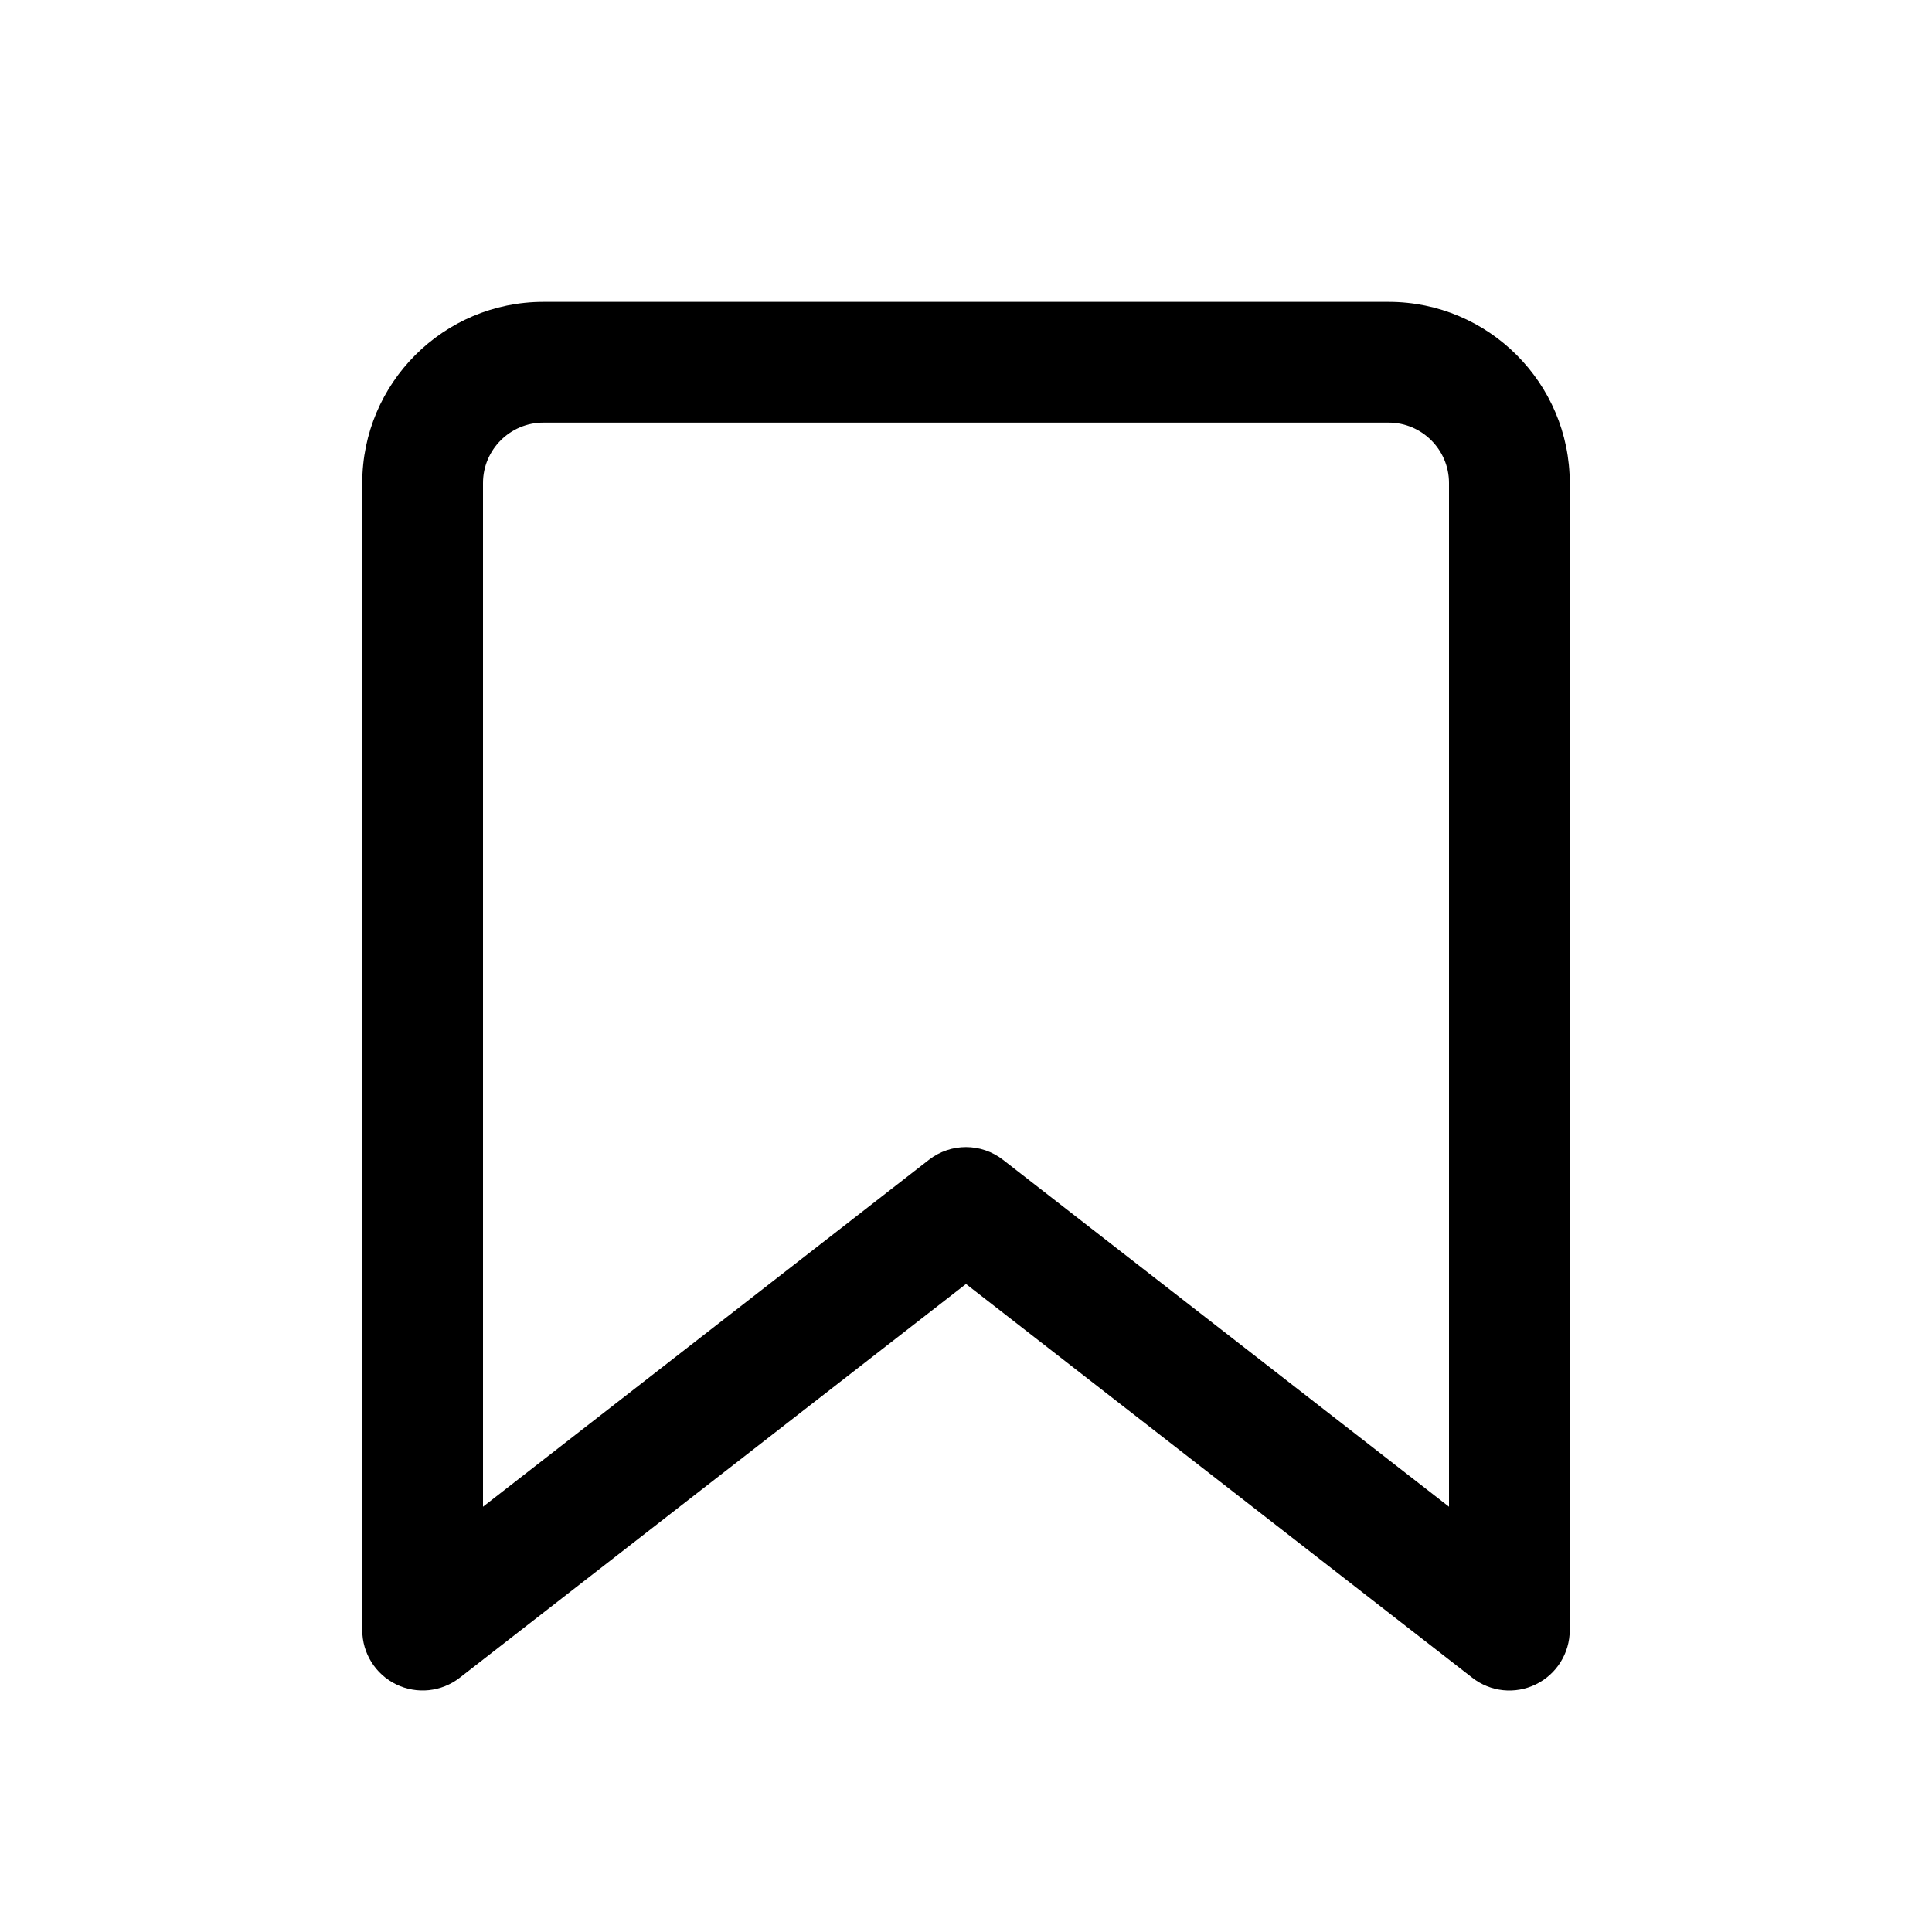
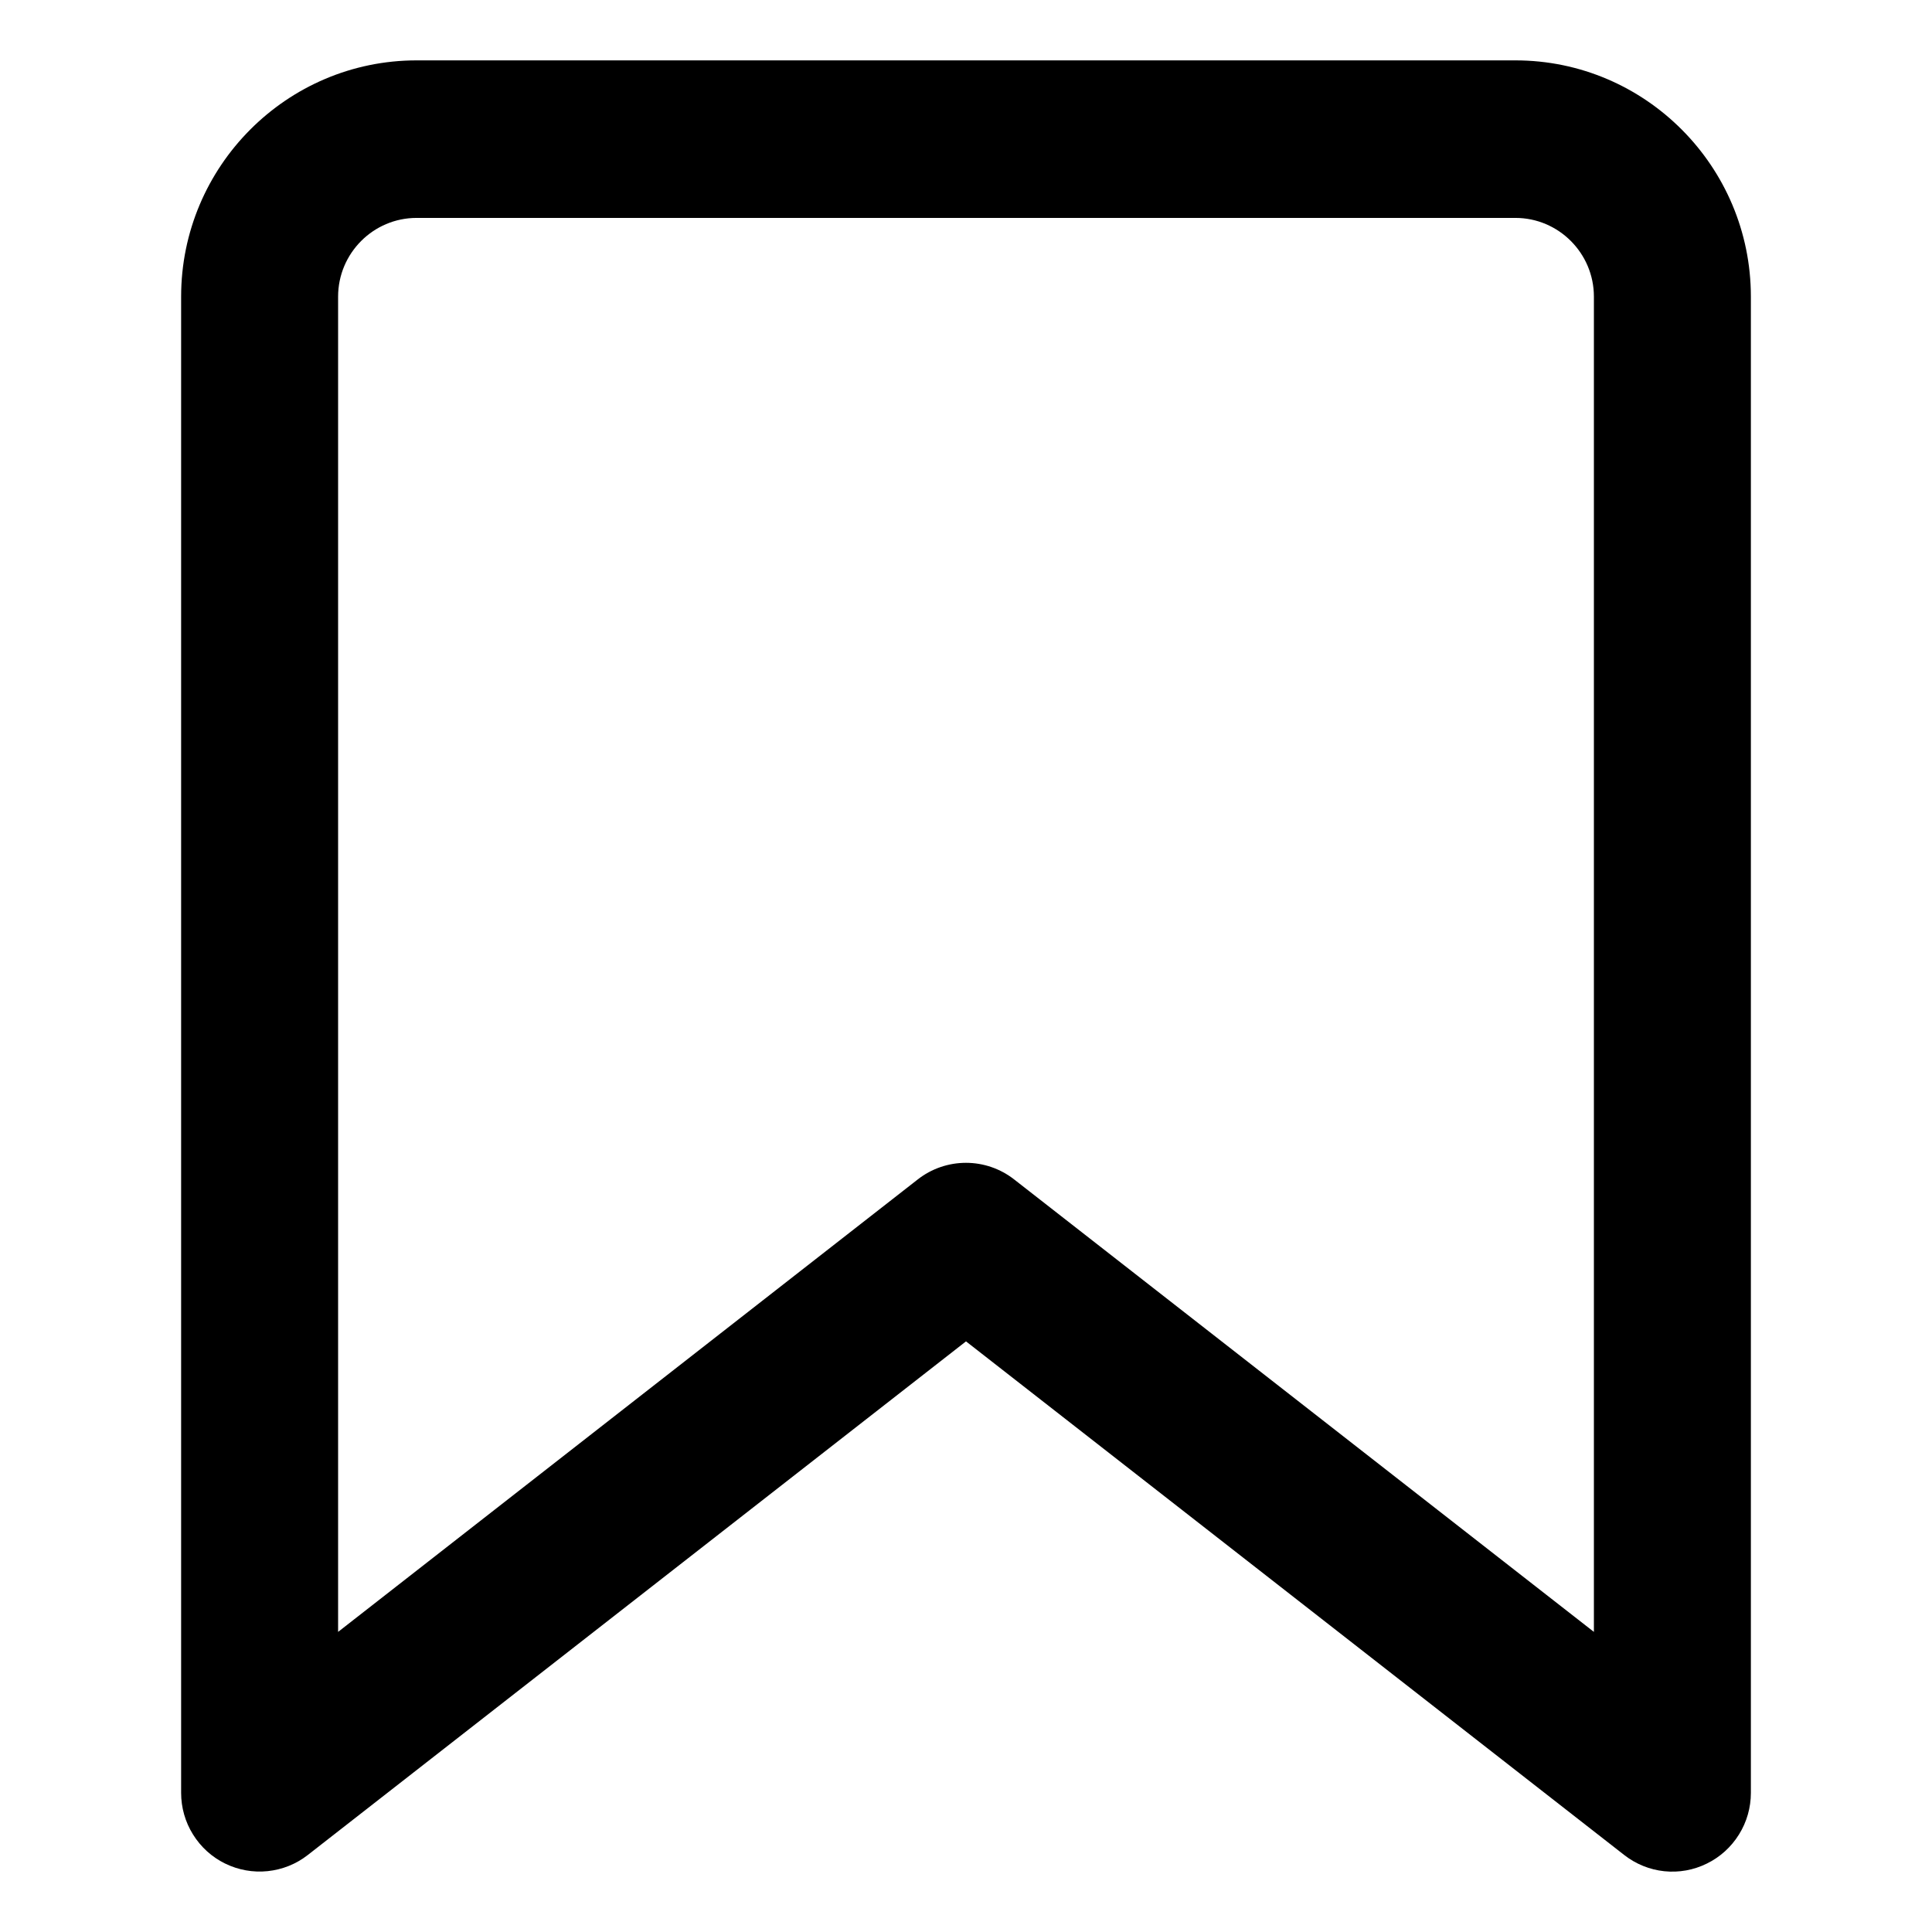
- <svg xmlns="http://www.w3.org/2000/svg" viewBox="0 0 32 32" id="save">
-   <path d="M23 5H9C7.346 5 6 6.346 6 8v19a1 1 0 0 0 1.614.789L16 21.267l8.386 6.522a.996.996 0 0 0 1.053.109A1 1 0 0 0 26 27V8c0-1.654-1.346-3-3-3zm1 19.956-7.386-5.745a.999.999 0 0 0-1.228-.001L8 24.956V8c0-.551.449-1 1-1h14c.551 0 1 .449 1 1v16.956z" />
+ <svg xmlns="http://www.w3.org/2000/svg" width="24" height="24" viewBox="0 0 24 24" fill="none">
+   <path d="M18.825 0.75H5.175C3.562 0.75 2.25 2.067 2.25 3.685V22.271C2.25 22.455 2.301 22.634 2.398 22.789C2.495 22.945 2.633 23.07 2.797 23.15C2.961 23.23 3.144 23.263 3.325 23.244C3.507 23.225 3.68 23.156 3.824 23.043L12 16.663L20.176 23.043C20.32 23.156 20.493 23.226 20.674 23.245C20.856 23.264 21.039 23.231 21.203 23.15C21.367 23.07 21.505 22.945 21.602 22.789C21.699 22.634 21.75 22.455 21.75 22.271V3.685C21.75 2.067 20.438 0.75 18.825 0.75ZM19.8 20.272L12.599 14.652C12.428 14.518 12.217 14.445 12 14.445C11.783 14.445 11.572 14.517 11.401 14.651L4.2 20.272V3.685C4.2 3.146 4.638 2.707 5.175 2.707H18.825C19.362 2.707 19.8 3.146 19.8 3.685V20.272Z" fill="black" />
</svg>
